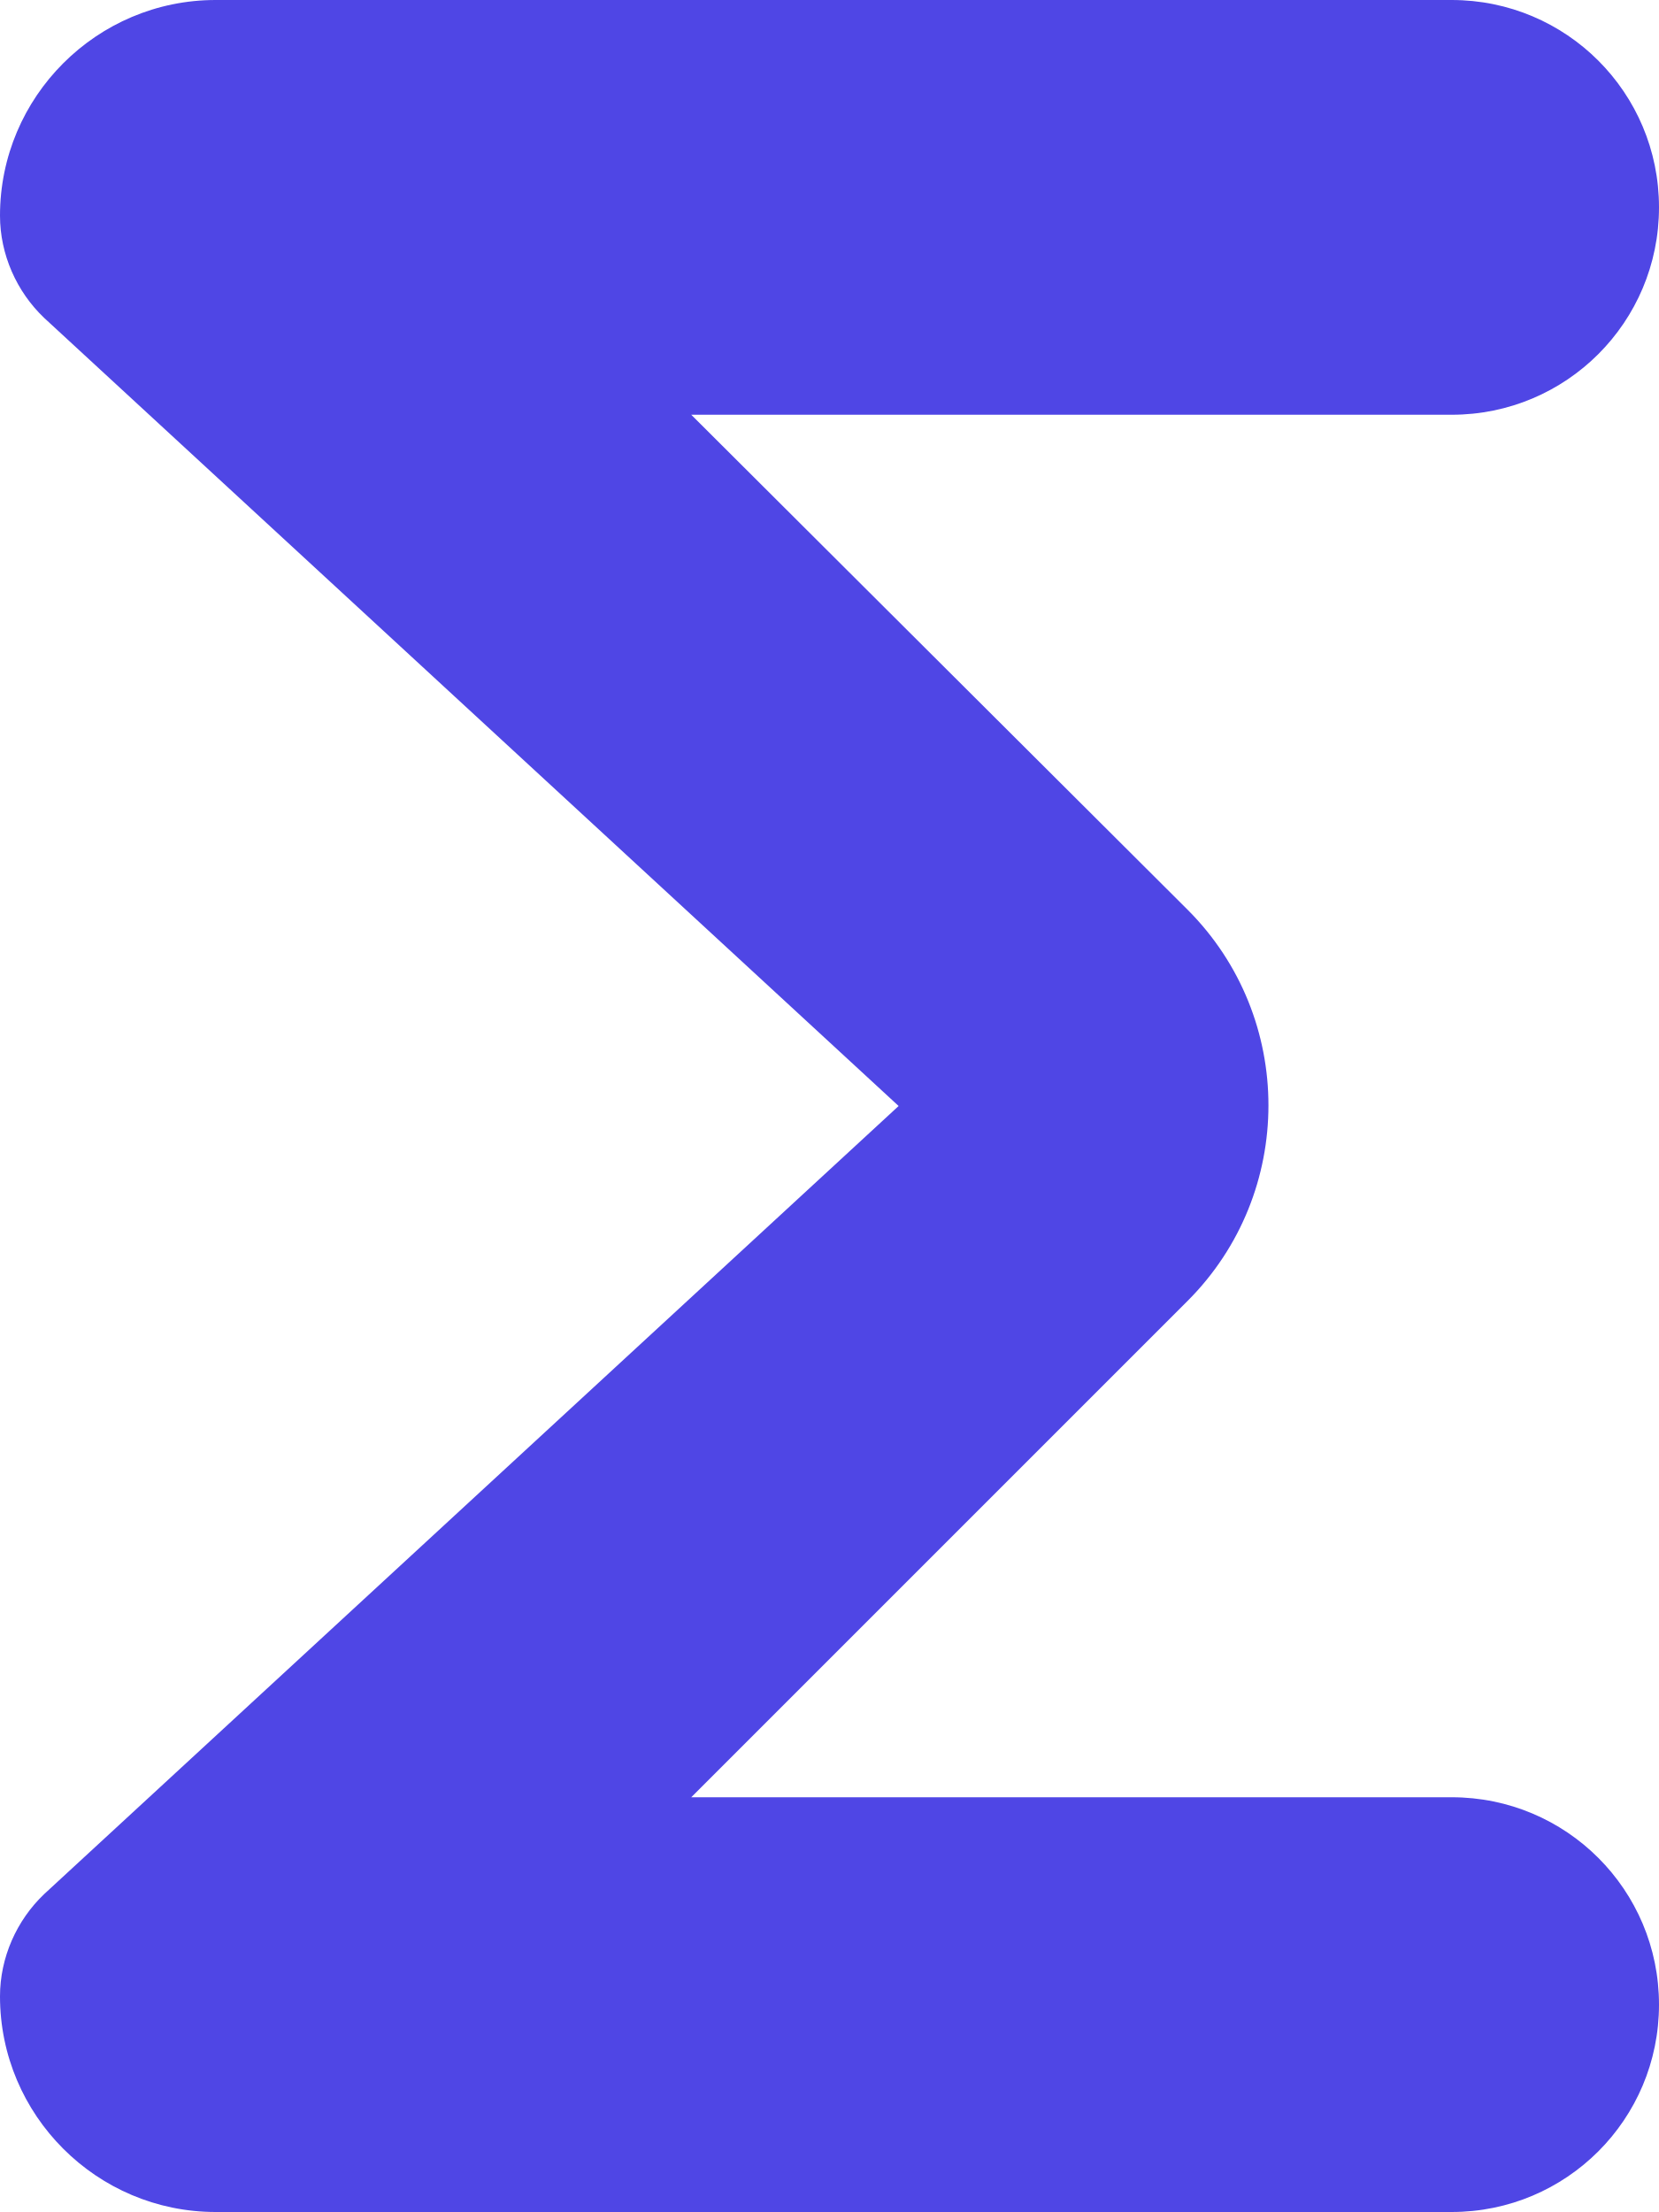
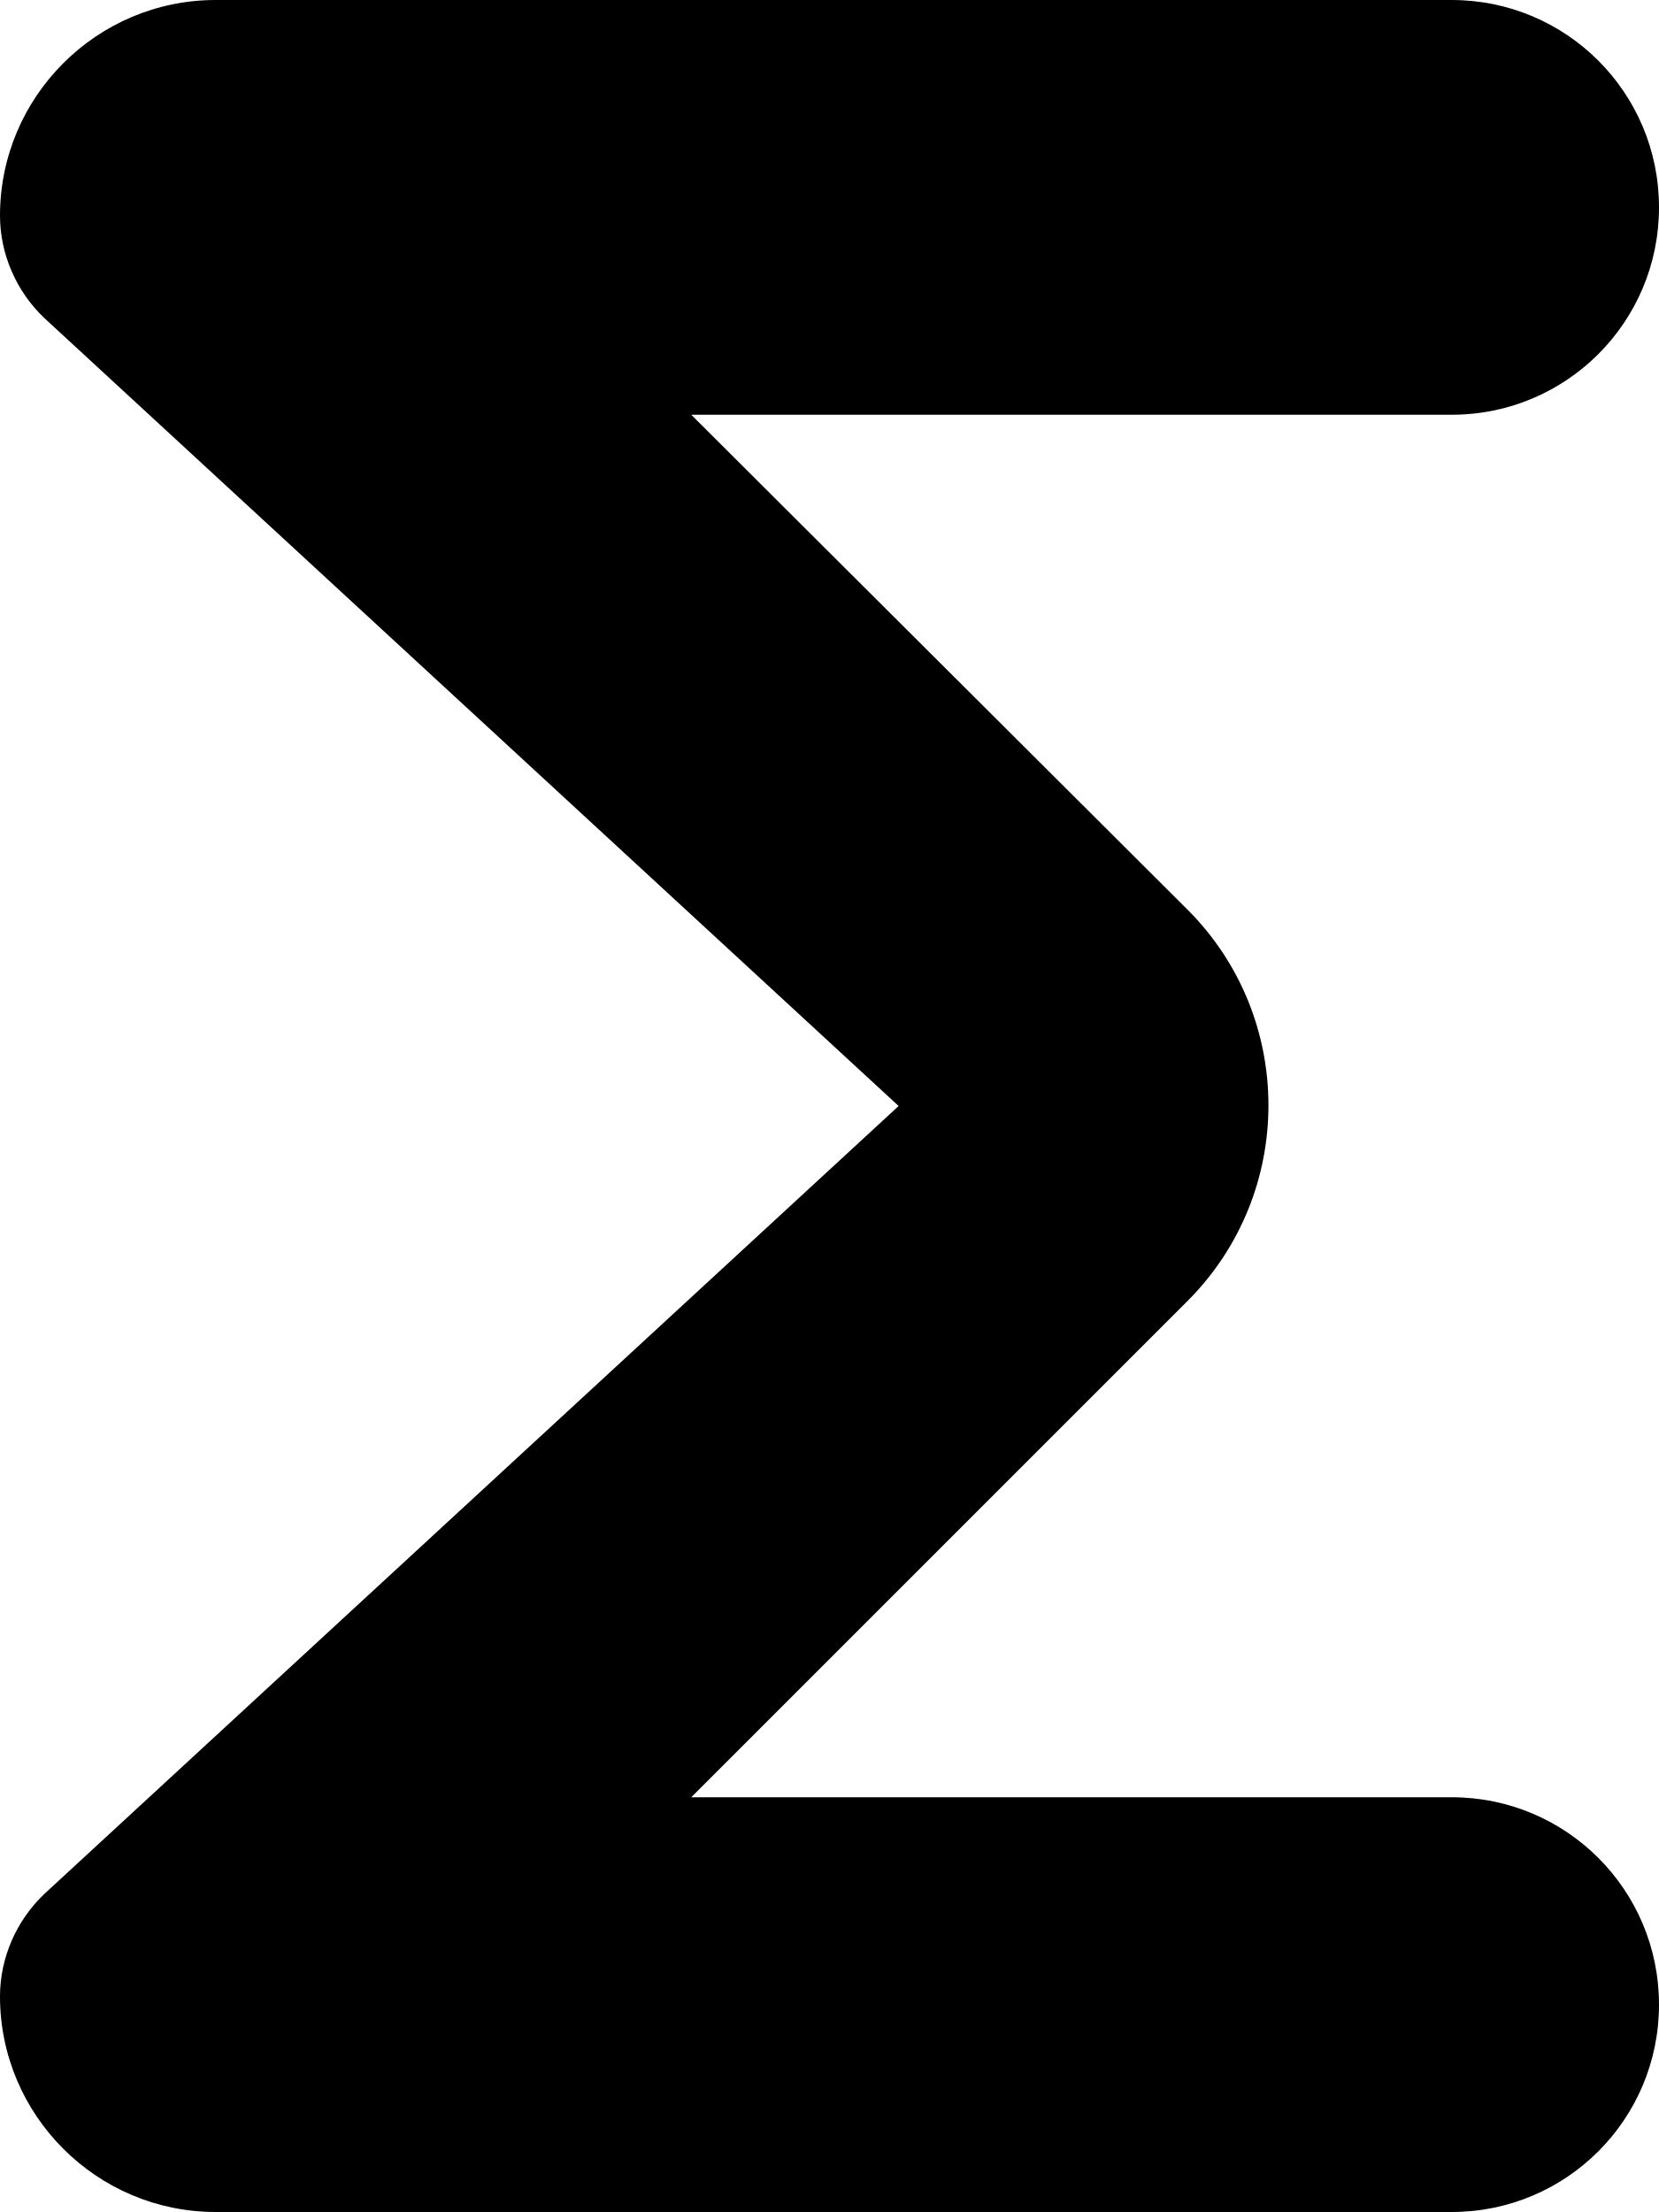
<svg xmlns="http://www.w3.org/2000/svg" width="12" height="16" viewBox="0 0 12 16" fill="none">
-   <path d="M10.5 0H1.56C0.7 0 0 0.7 0 1.56C0 1.84 0.12 2.11 0.32 2.3L6.5 8L0.32 13.7C0.12 13.89 0 14.16 0 14.44C0 15.3 0.7 16 1.56 16H10.5C11.33 16 12 15.33 12 14.5C12 13.67 11.33 13 10.5 13H5L8.59 9.41C9.37 8.63 9.37 7.36 8.59 6.58L5 3H10.5C11.33 3 12 2.33 12 1.5C12 0.67 11.33 0 10.5 0Z" fill="#4F46E5" />
+   <path d="M10.5 0H1.56C0.7 0 0 0.7 0 1.56C0 1.84 0.12 2.11 0.32 2.3L6.5 8L0.32 13.7C0.12 13.89 0 14.16 0 14.44C0 15.3 0.7 16 1.56 16H10.5C11.33 16 12 15.33 12 14.5C12 13.67 11.33 13 10.5 13H5L8.59 9.41C9.37 8.63 9.37 7.36 8.59 6.58L5 3H10.5C11.33 3 12 2.33 12 1.5C12 0.67 11.33 0 10.5 0Z" fill="currentColor" />
</svg>
